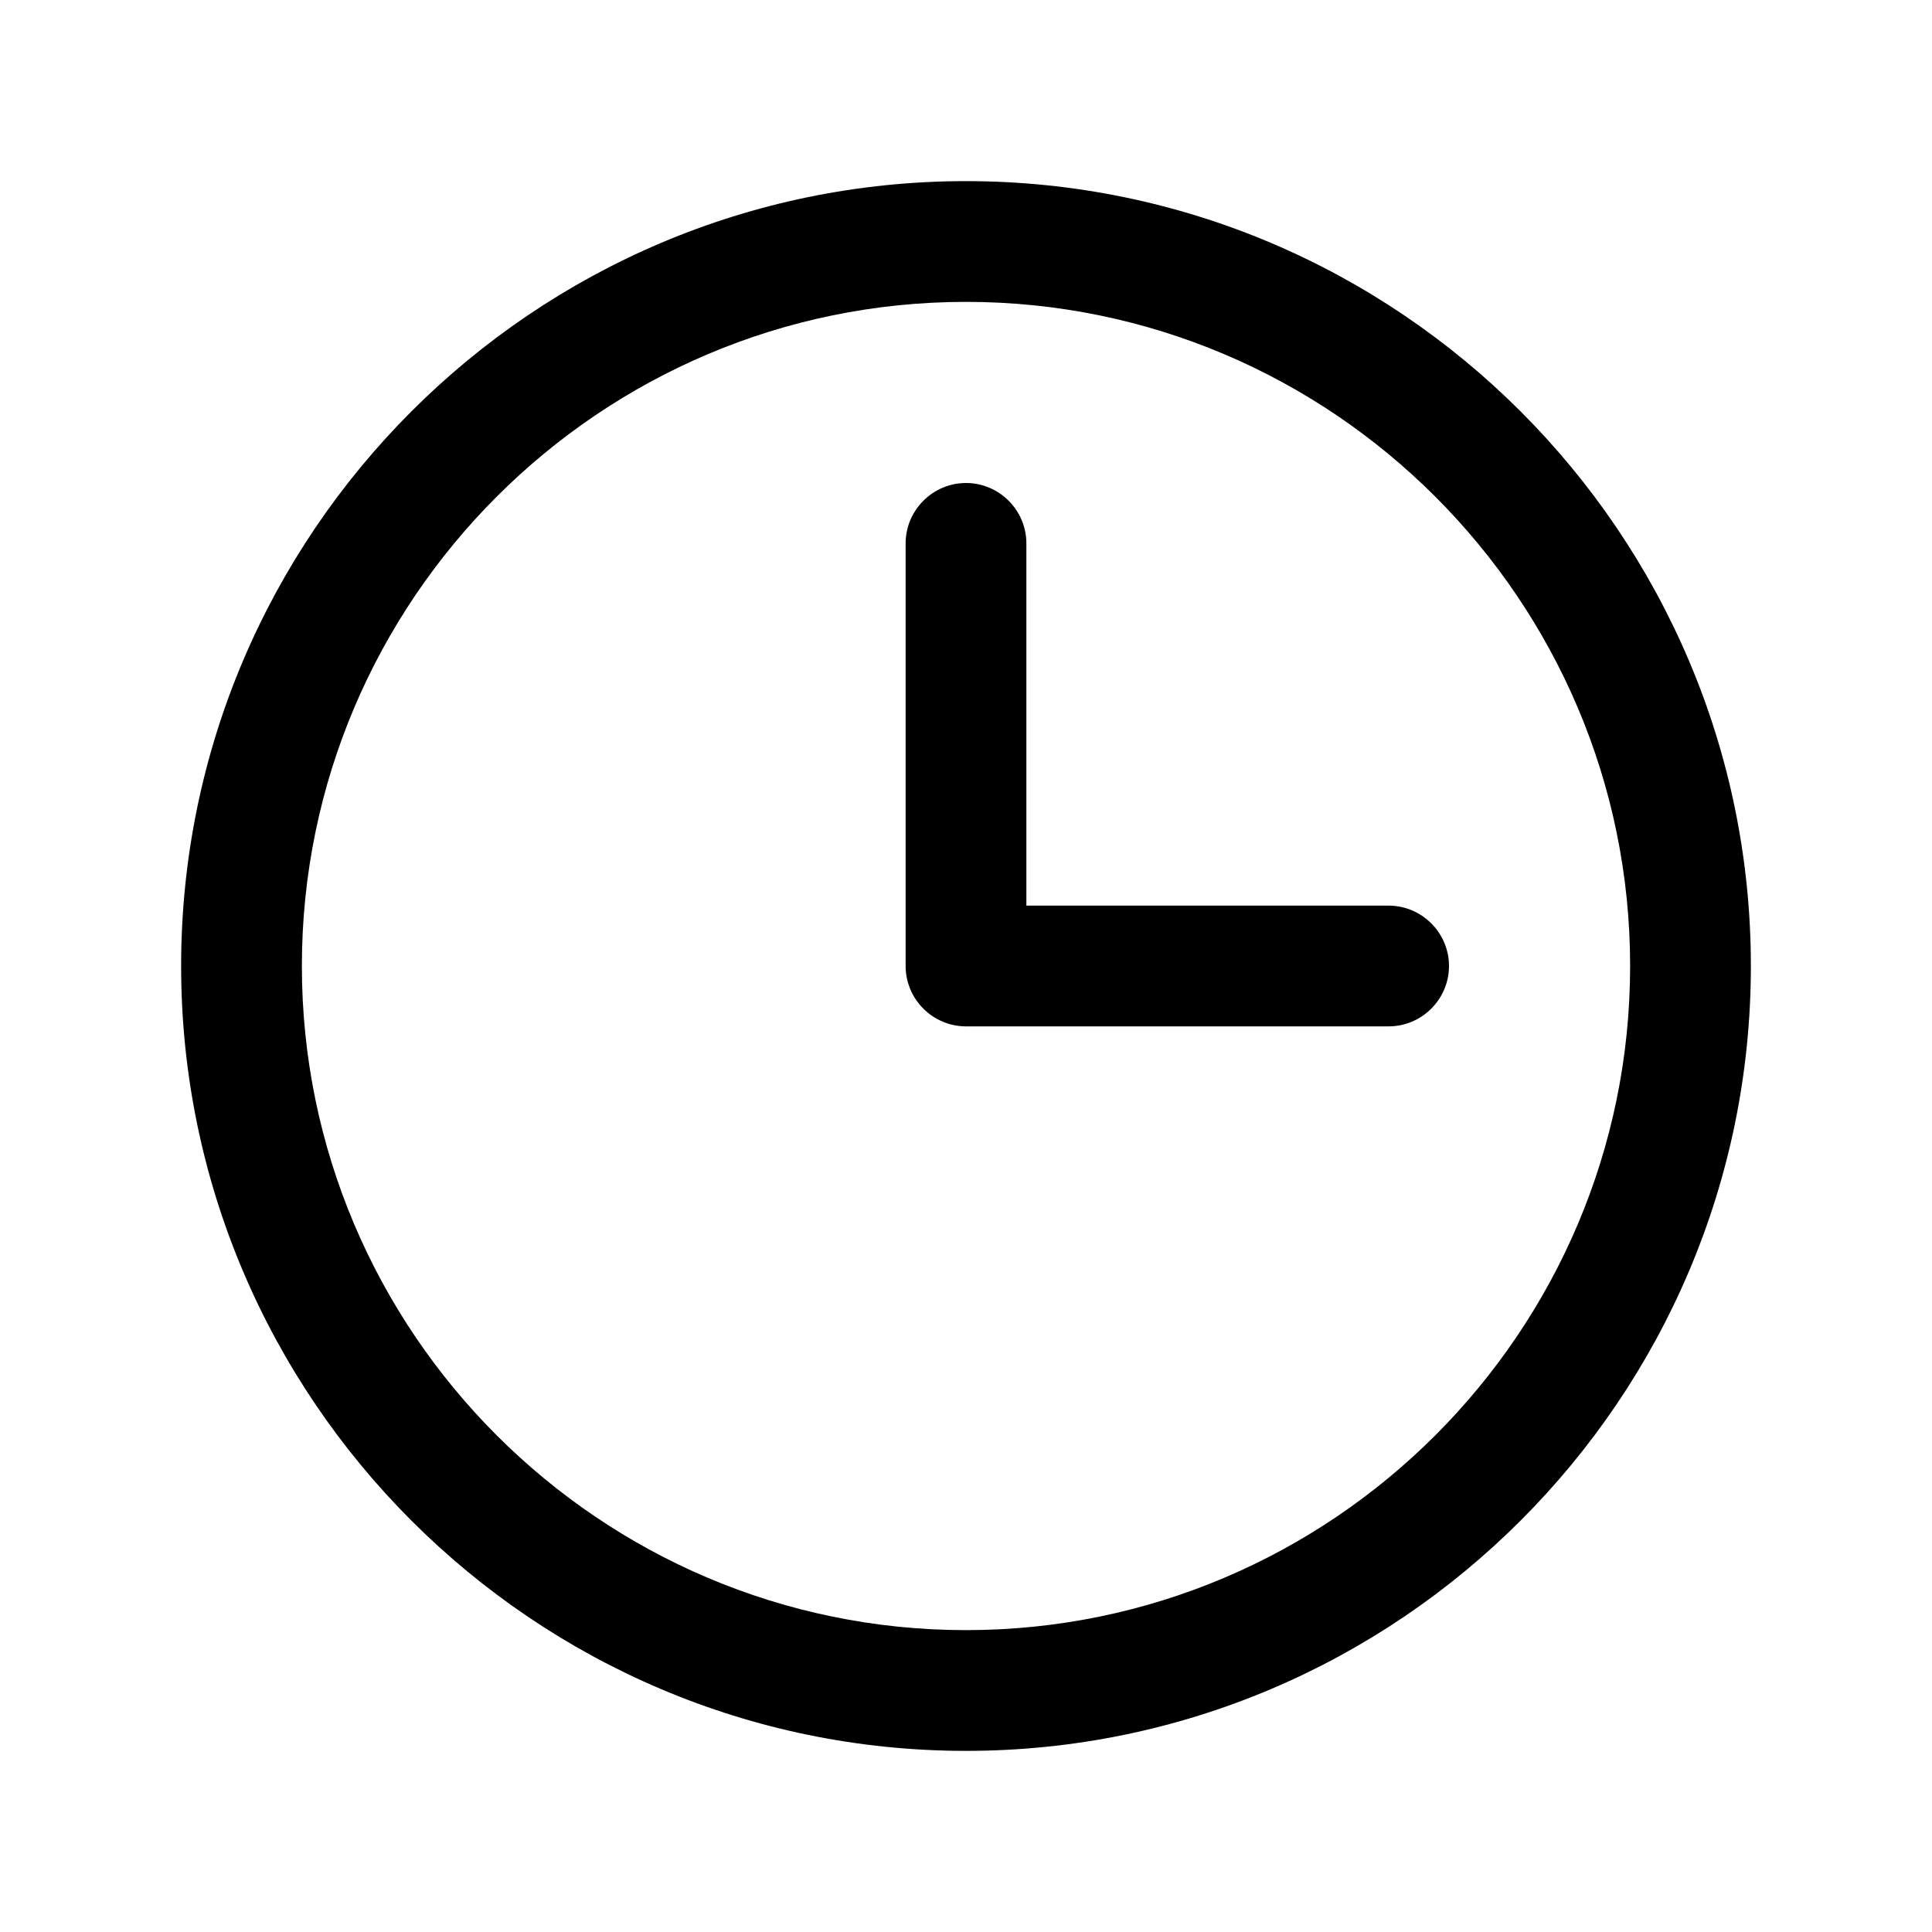
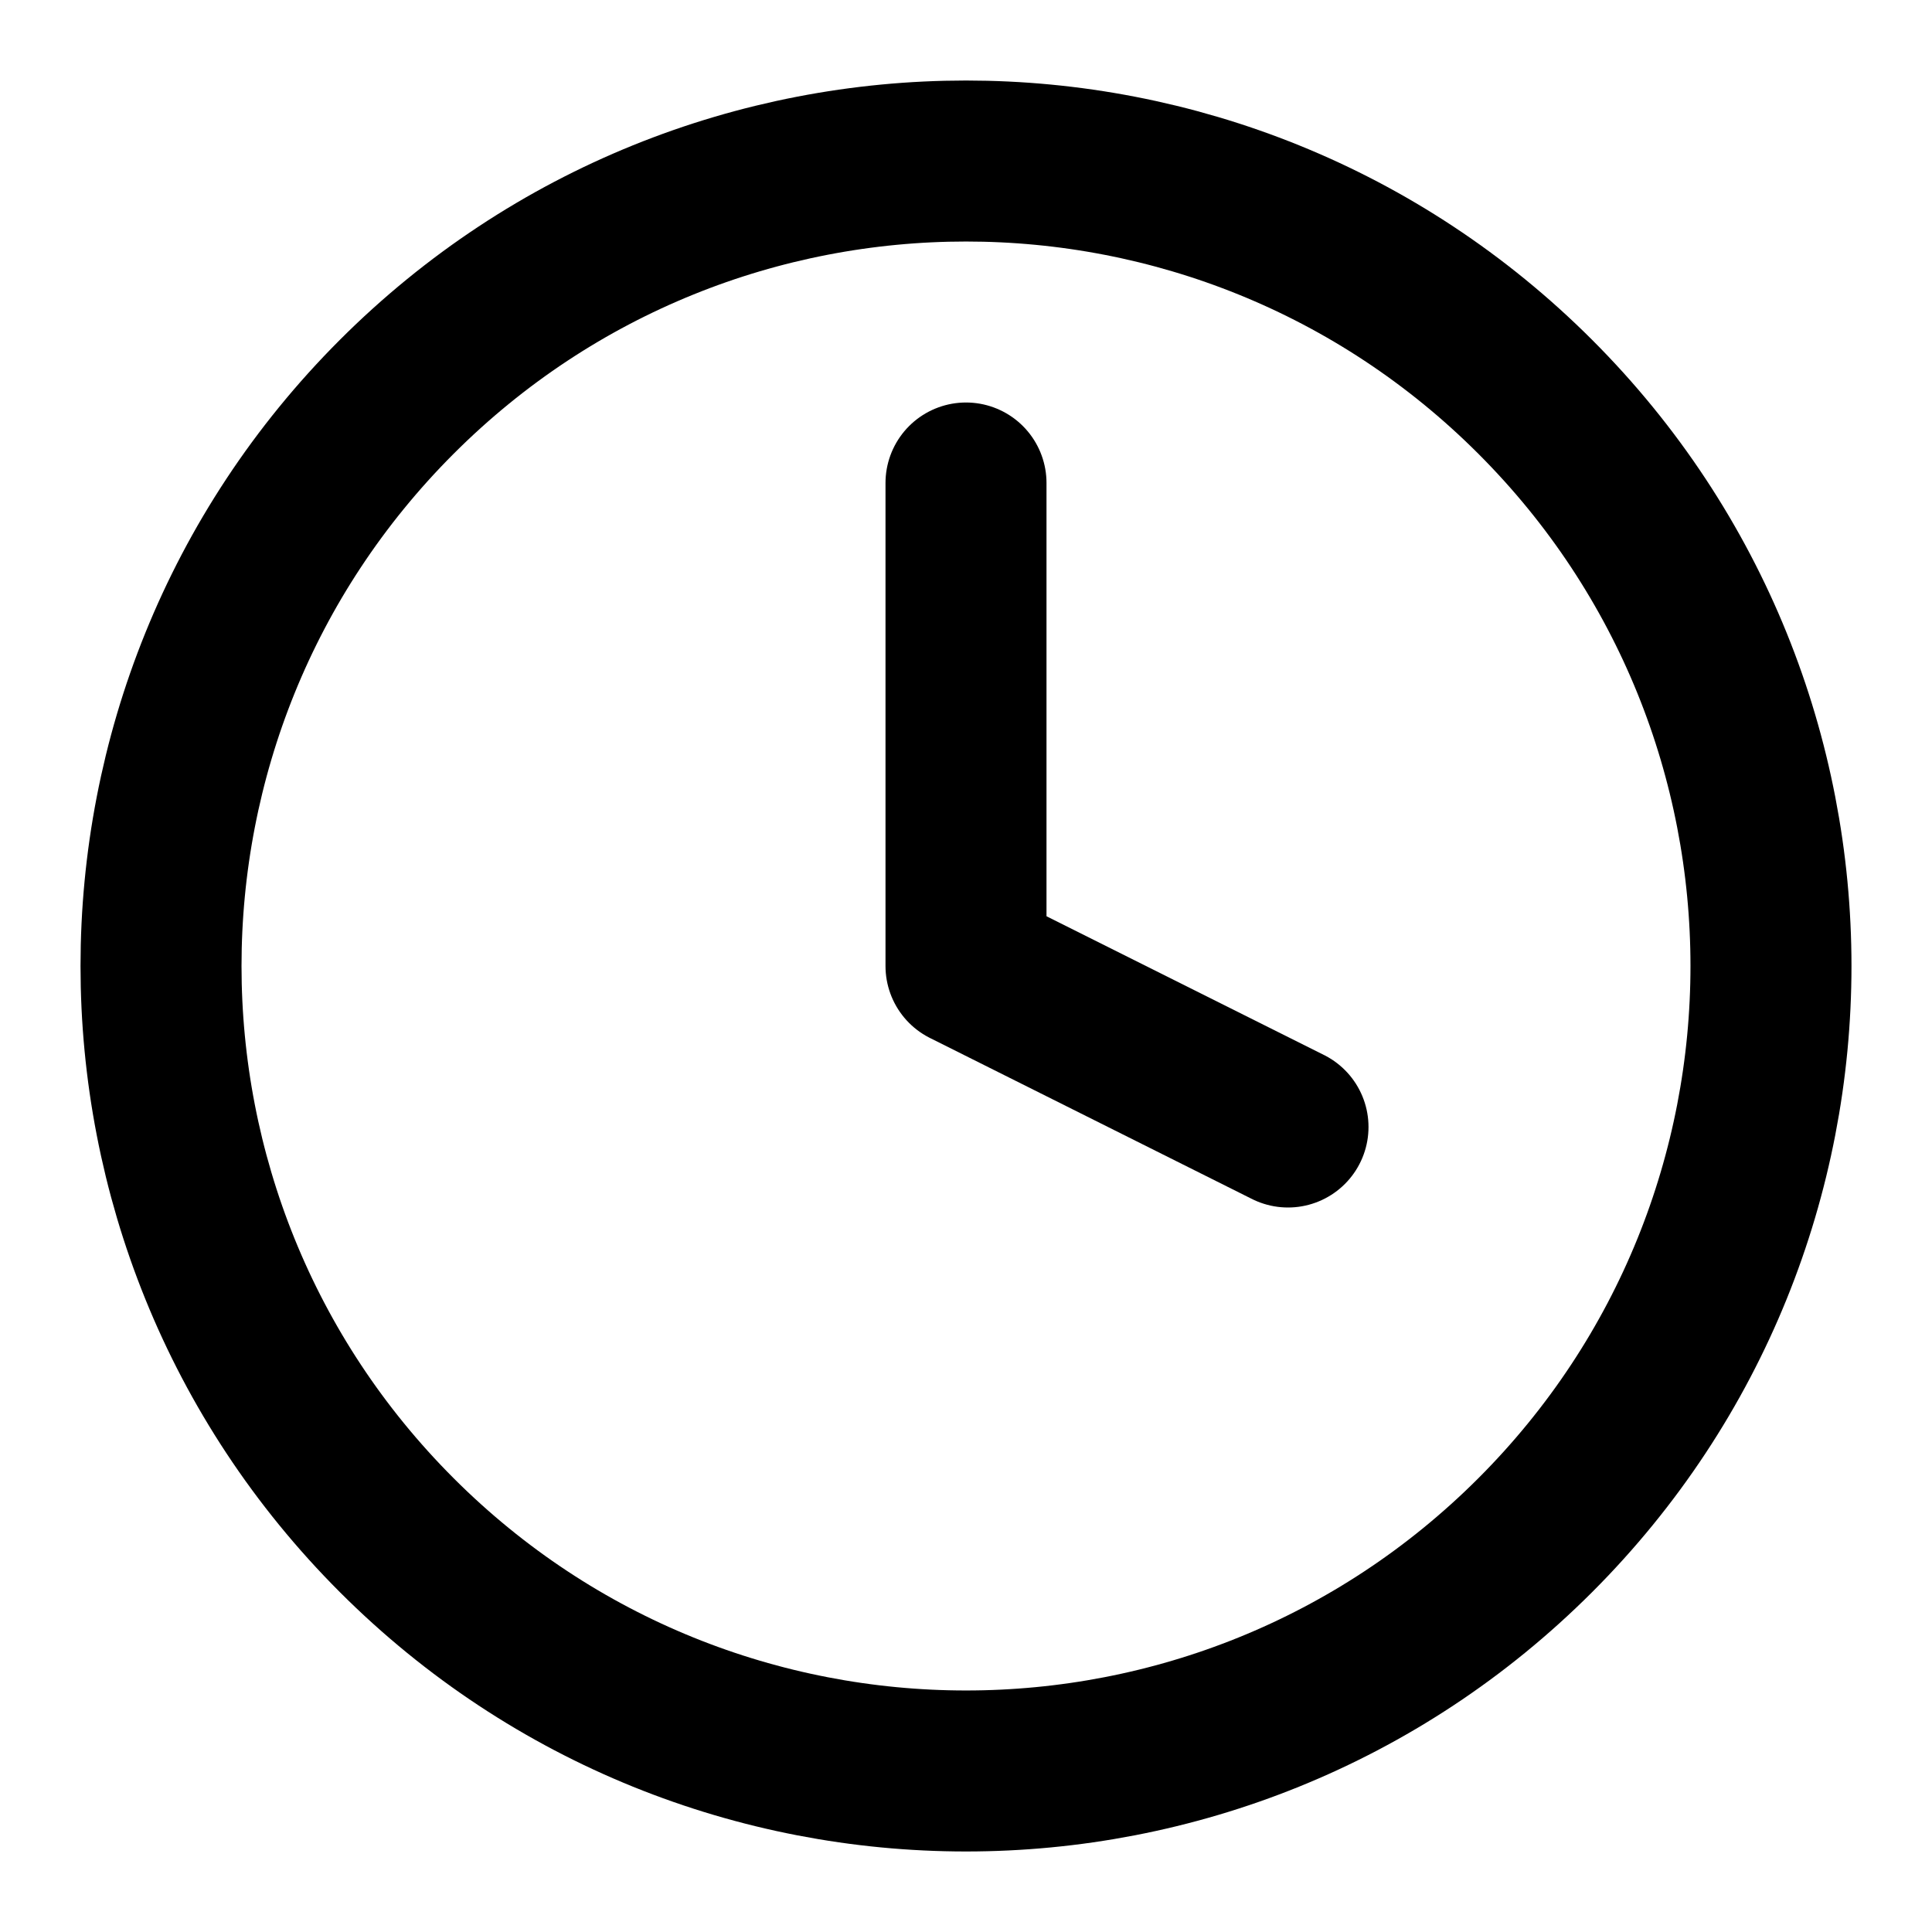
- <svg xmlns="http://www.w3.org/2000/svg" viewBox="0 0 256 256">
-   <path d="M128 24C70.7 24 24 70.7 24 128s46.7 104 104 104 104-46.7 104-104S185.3 24 128 24zm0 192c-48.5 0-88-39.5-88-88s39.5-88 88-88 88 39.5 88 88-39.5 88-88 88z" />
-   <path d="M184 120h-48V72c0-4.4-3.6-8-8-8s-8 3.6-8 8v56c0 4.4 3.6 8 8 8h56c4.4 0 8-3.6 8-8s-3.6-8-8-8z" />
+ <svg xmlns="http://www.w3.org/2000/svg" viewBox="0 0 24 24">
+   <g stroke-linecap="round" stroke-width="2" stroke="#000" fill="none" stroke-linejoin="round">
+     <path d="M19.071 4.929c3.905 3.905 3.905 10.237 0 14.142-3.905 3.905-10.237 3.905-14.142 0-3.905-3.905-3.905-10.237 0-14.142 3.905-3.905 10.237-3.905 14.142 0" />
+     <path d="M12 6v6l4 2" />
+   </g>
</svg>
